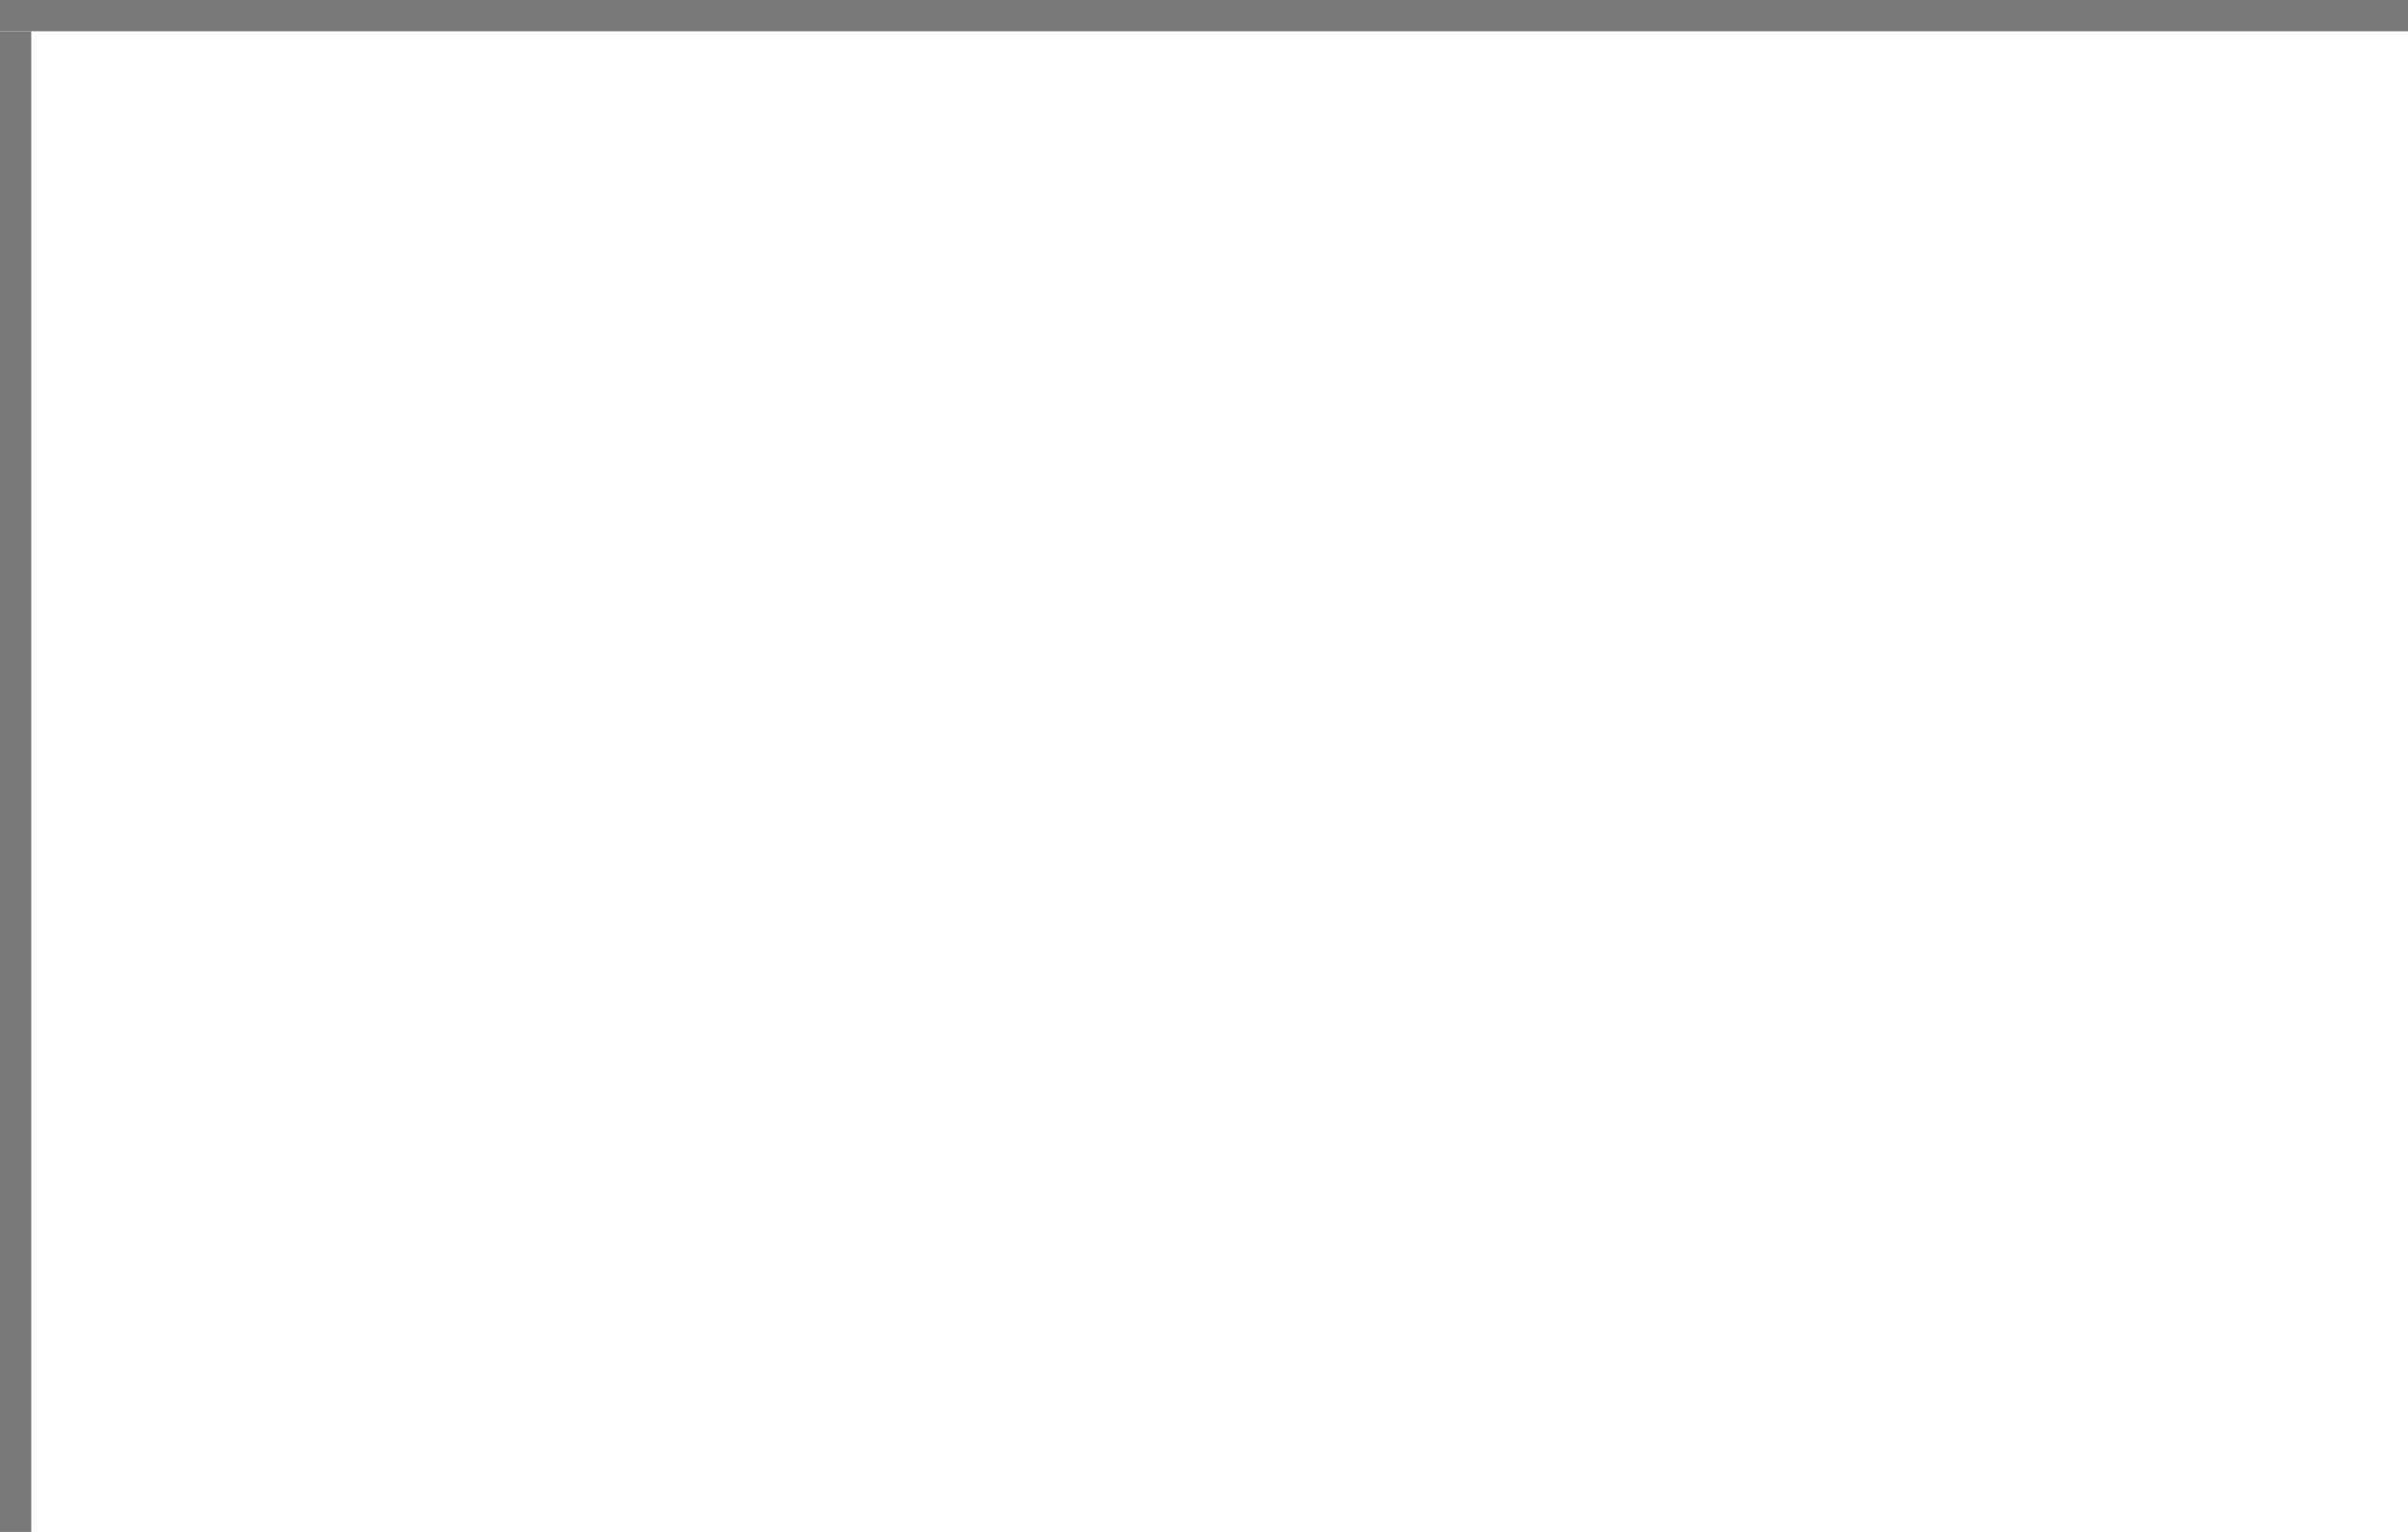
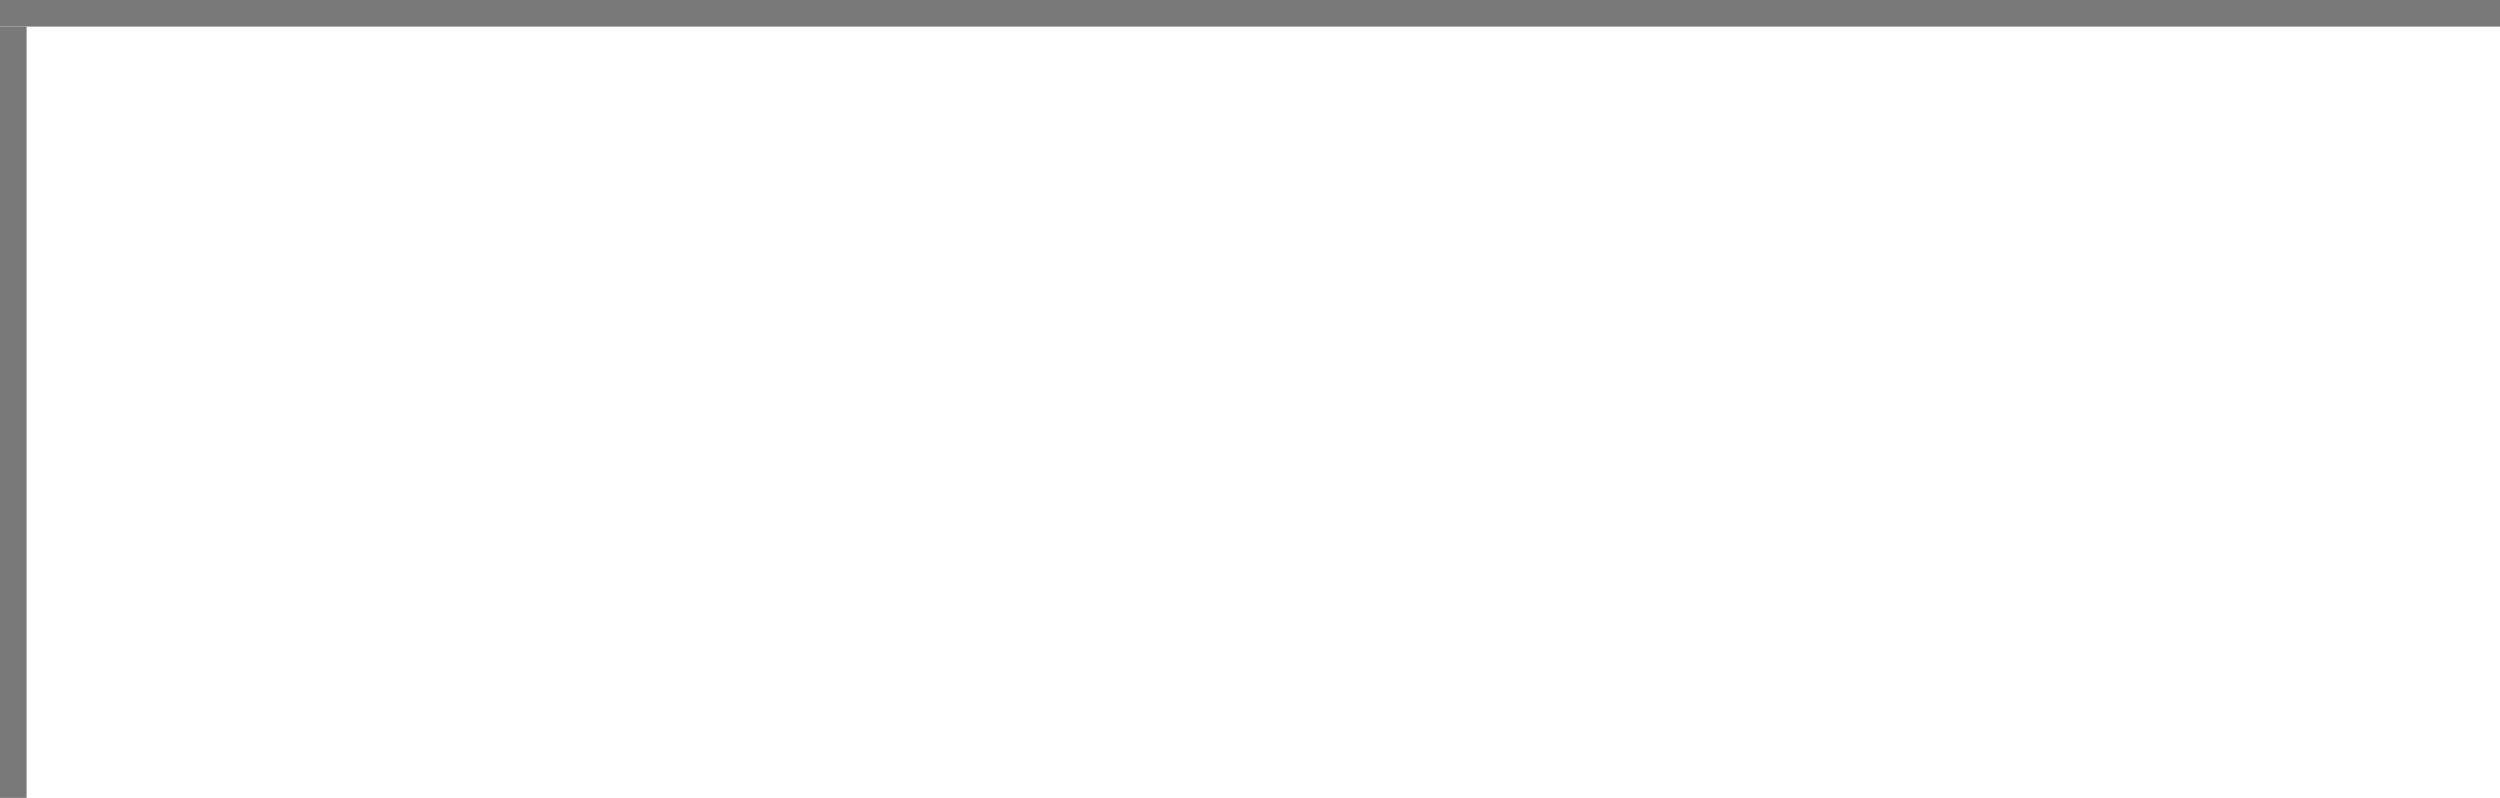
- <svg xmlns="http://www.w3.org/2000/svg" version="1.1" width="77px" height="49px" viewBox="672 0 77 49">
-   <path d="M 1 1  L 77 1  L 77 49  L 1 49  L 1 1  Z " fill-rule="nonzero" fill="rgba(255, 255, 255, 1)" stroke="none" transform="matrix(1 0 0 1 672 0 )" class="fill" />
-   <path d="M 0.5 1  L 0.5 49  " stroke-width="1" stroke-dasharray="0" stroke="rgba(121, 121, 121, 1)" fill="none" transform="matrix(1 0 0 1 672 0 )" class="stroke" />
-   <path d="M 0 0.5  L 77 0.5  " stroke-width="1" stroke-dasharray="0" stroke="rgba(121, 121, 121, 1)" fill="none" transform="matrix(1 0 0 1 672 0 )" class="stroke" />
+ <svg xmlns="http://www.w3.org/2000/svg" version="1.1" width="94px" height="30px" viewBox="938 49 94 30">
+   <path d="M 1 1  L 94 1  L 94 30  L 1 30  L 1 1  Z " fill-rule="nonzero" fill="rgba(255, 255, 255, 1)" stroke="none" transform="matrix(1 0 0 1 938 49 )" class="fill" />
+   <path d="M 0.5 1  L 0.5 30  " stroke-width="1" stroke-dasharray="0" stroke="rgba(121, 121, 121, 1)" fill="none" transform="matrix(1 0 0 1 938 49 )" class="stroke" />
+   <path d="M 0 0.5  L 94 0.5  " stroke-width="1" stroke-dasharray="0" stroke="rgba(121, 121, 121, 1)" fill="none" transform="matrix(1 0 0 1 938 49 )" class="stroke" />
</svg>
